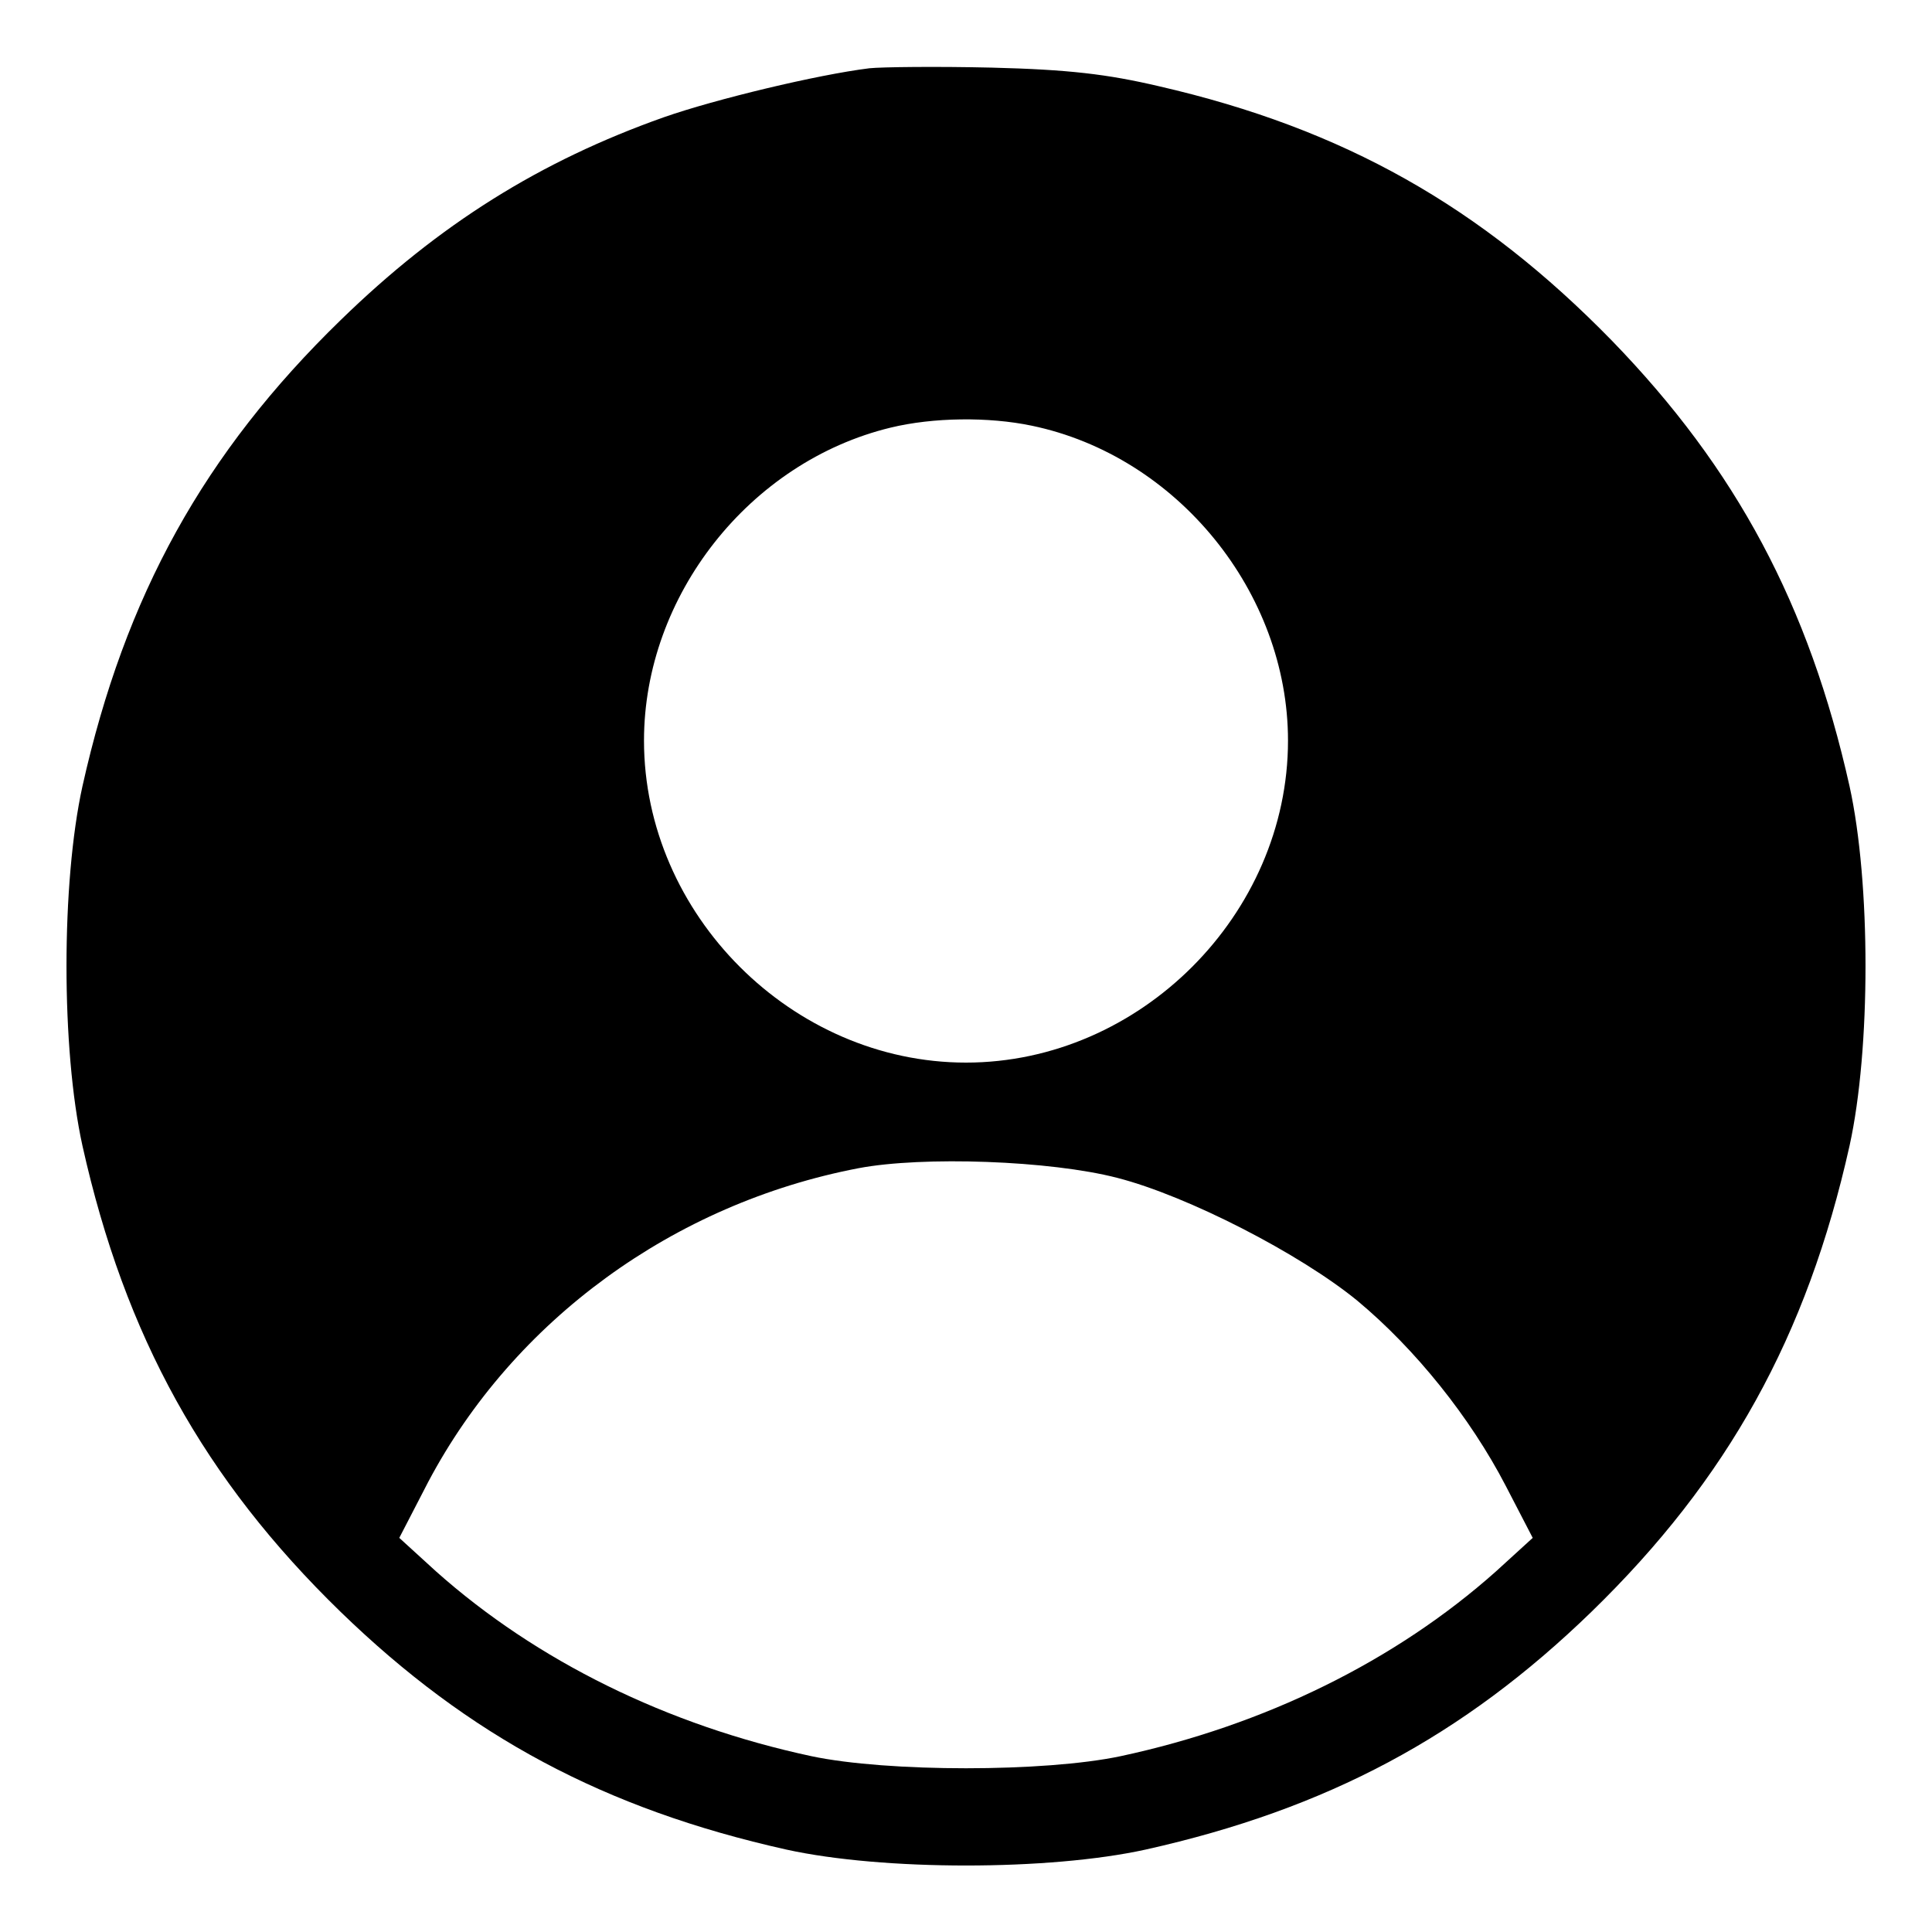
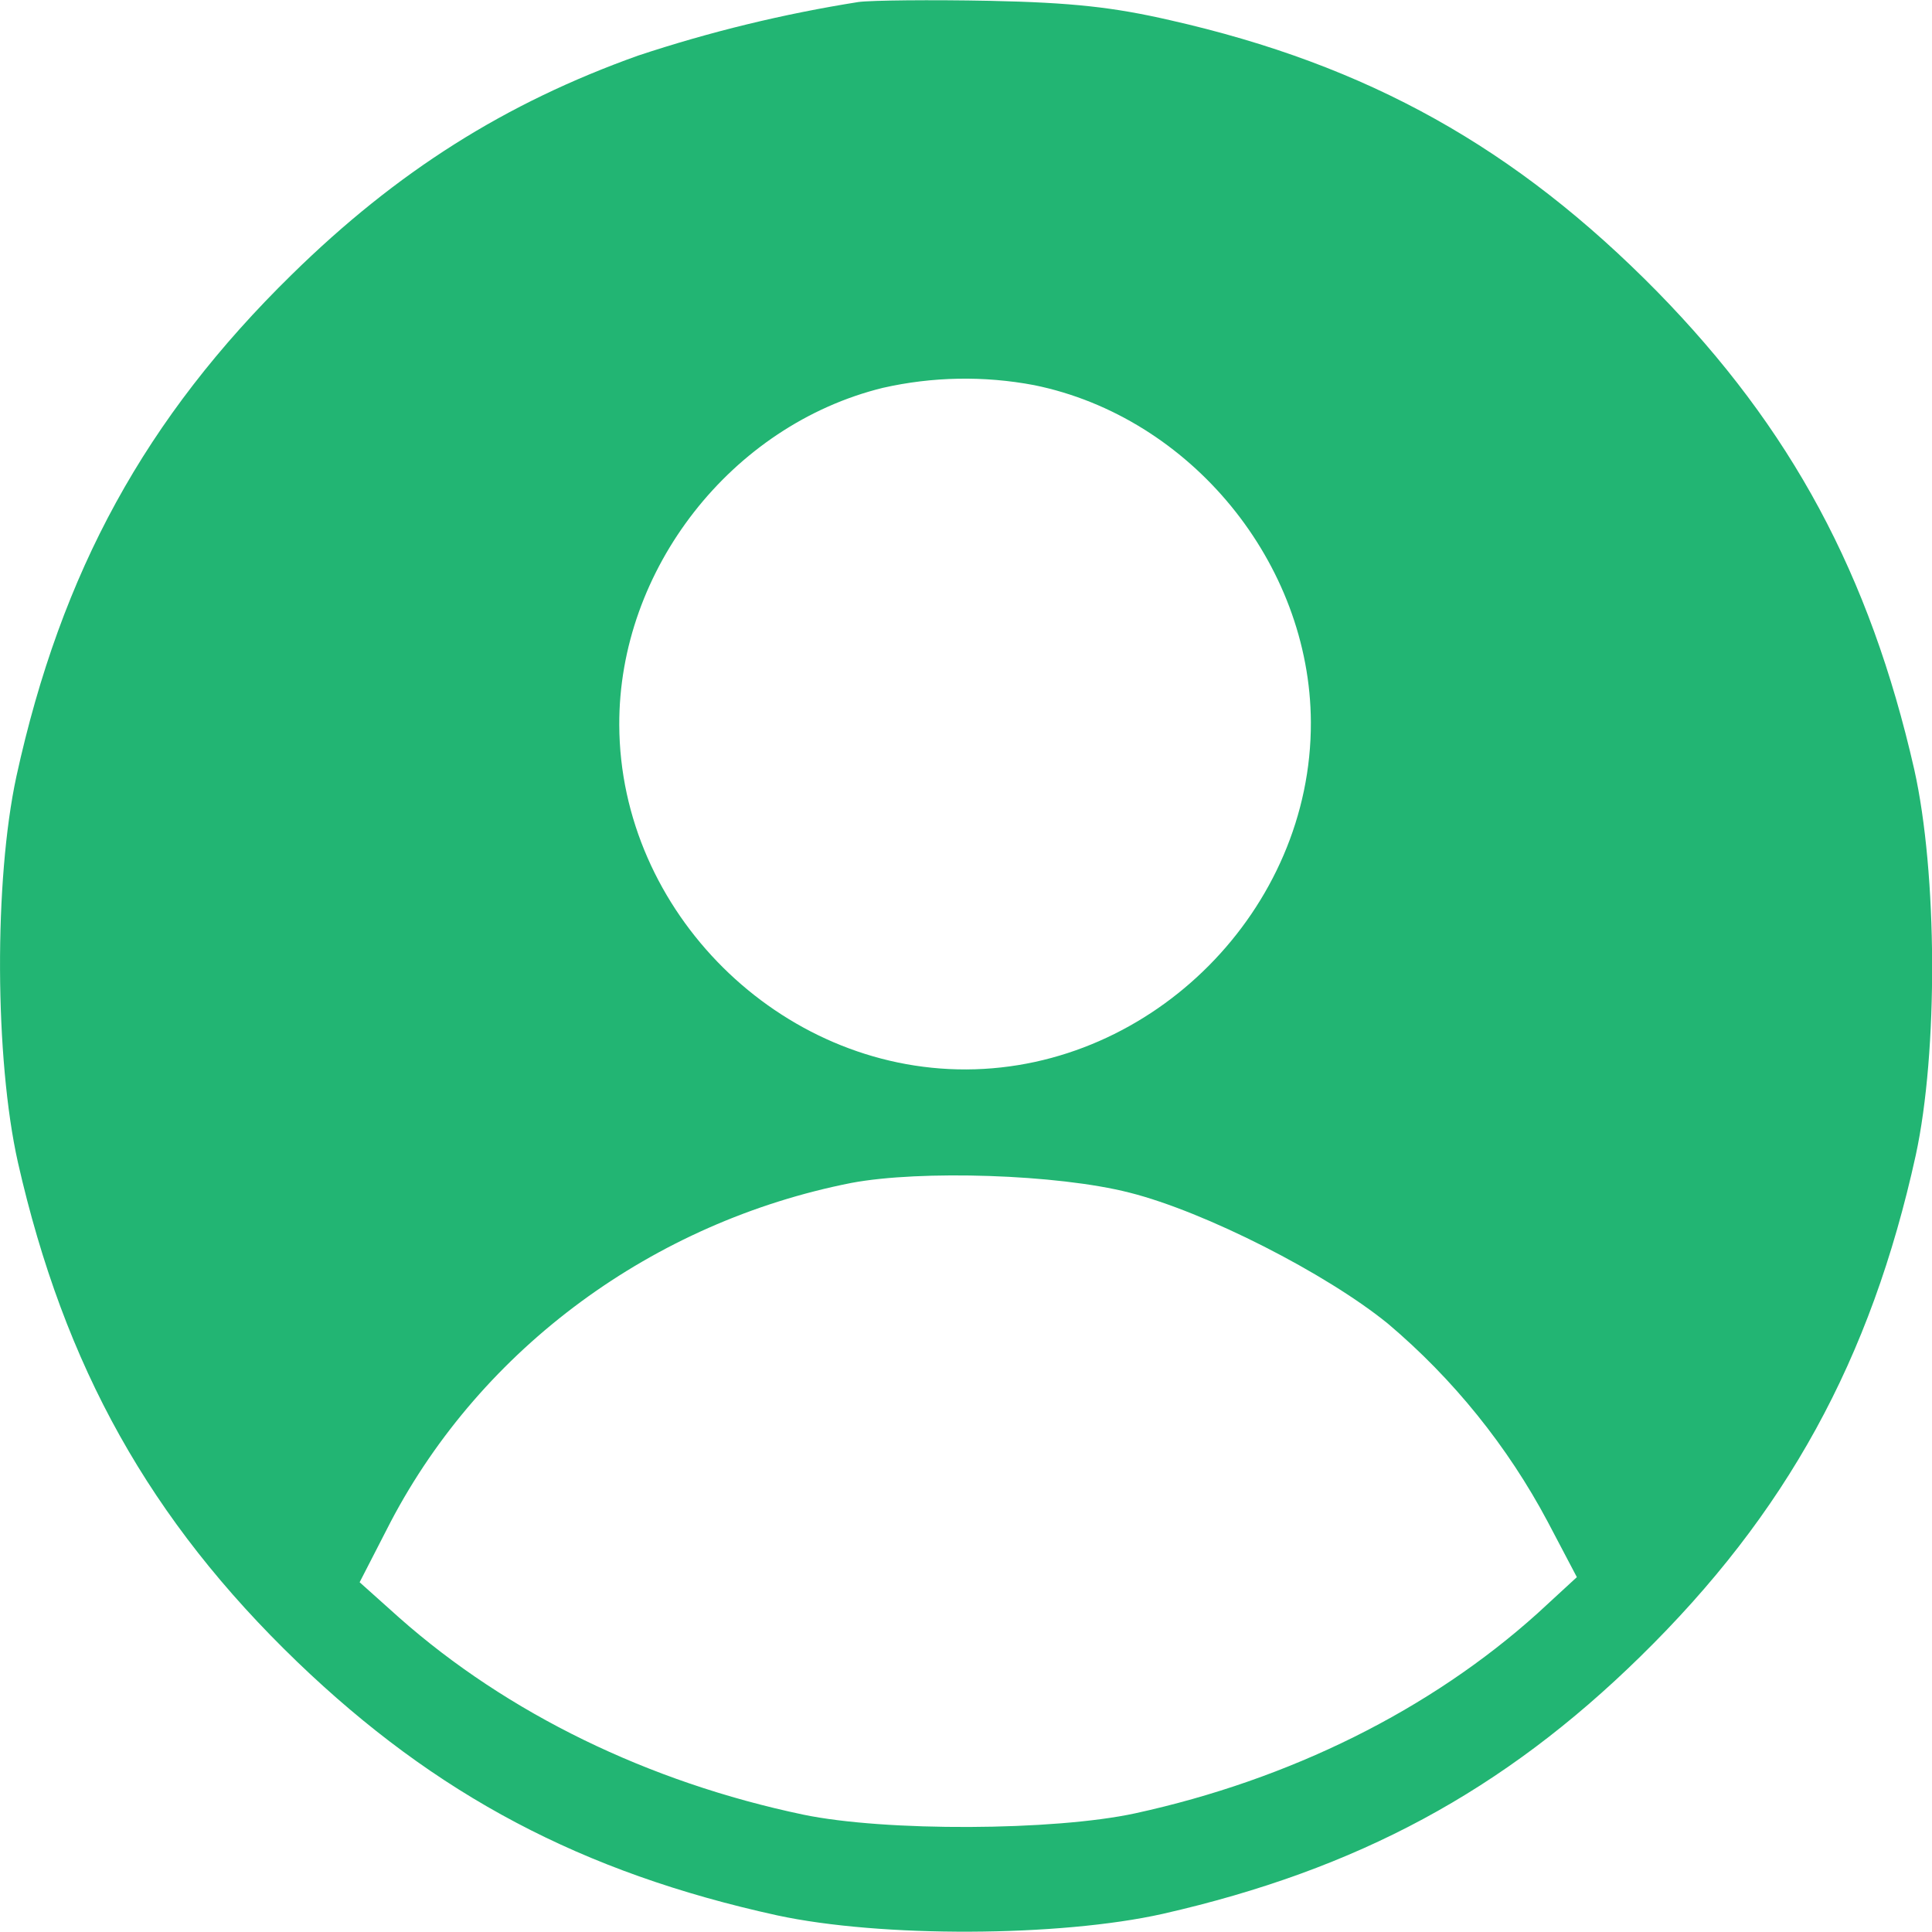
- <svg xmlns="http://www.w3.org/2000/svg" version="1.0" width="25pt" height="25pt" viewBox="0 0 300 300" preserveAspectRatio="xMidYMid meet">
-   <g transform="translate(0,300) scale(0.1,-0.1)" fill="#000000" stroke="none">
-     <path d="M1350 2894 c-81 -10 -239 -48 -319 -76 -192 -68 -349 -166 -502 -315 -212 -206 -335 -428 -401 -724 -33 -150 -33 -408 0 -558 66 -296 189 -518 401 -724 199 -193 410 -306 692 -369 150 -33 408 -33 558 0 282 63 493 176 692 369 212 206 335 428 401 724 33 150 33 408 0 558 -63 282 -176 493 -369 692 -203 208 -416 329 -703 395 -81 19 -141 26 -260 29 -85 2 -171 1 -190 -1z m252 -555 c226 -47 398 -259 398 -489 0 -270 -230 -500 -500 -500 -270 0 -500 230 -500 500 0 225 164 433 383 486 66 16 152 17 219 3z m133 -1168 c109 -28 284 -118 373 -191 90 -75 175 -181 230 -287 l42 -81 -57 -52 c-156 -139 -359 -239 -583 -287 -118 -25 -362 -25 -480 0 -224 48 -427 148 -583 287 l-57 52 45 87 c133 251 381 432 668 487 100 19 298 12 402 -15z" />
+ <svg xmlns="http://www.w3.org/2000/svg" width="25pt" height="25pt" viewBox="0 0 279.35 279.27">
+   <defs>
+     <style>.cls-1{fill:#22b573;}</style>
+   </defs>
+   <g id="Layer_2" data-name="Layer 2">
+     <g id="Layer_1-2" data-name="Layer 1">
+       <path class="cls-1" d="M124.13.25A201.16,201.16,0,0,0,92.26,8C73.08,14.85,57.42,24.71,42.18,39.67,21.06,60.36,8.85,82.6,2.37,112.23c-3.24,15-3.14,40.81.22,55.8C9.3,197.6,21.69,219.76,43,240.27c20,19.22,41.12,30.44,69.35,36.63,15,3.24,40.81,3.14,55.8-.22,28.17-6.41,49.23-17.8,69-37.17C258.29,218.82,270.5,196.57,277,167c3.25-15,3.14-40.81-.22-55.8C270.35,83,259,61.92,239.59,42.1,219.21,21.38,197.86,9.36,169.14,2.87,161,1,155,.33,143.13.08,134.62-.09,126,0,124.13.25Zm25.41,55.4c22.62,4.61,39.91,25.74,40,48.74.1,27-22.81,50.09-49.81,50.2s-50.09-22.8-50.19-49.8c-.09-22.5,16.23-43.37,38.11-48.75A53.79,53.79,0,0,1,149.54,55.65ZM163.3,172.4c10.92,2.75,28.45,11.68,37.38,18.95A97.31,97.31,0,0,1,223.79,220L228,228l-5.67,5.22c-15.55,14-35.81,24.05-58.19,28.93-11.79,2.55-36.19,2.65-48,.19-22.42-4.71-42.76-14.63-58.41-28.47L52,228.74,56.49,220c13.2-25.15,37.93-43.35,66.61-49C133.09,169.12,152.89,169.74,163.3,172.4Z" />
+     </g>
  </g>
</svg>
